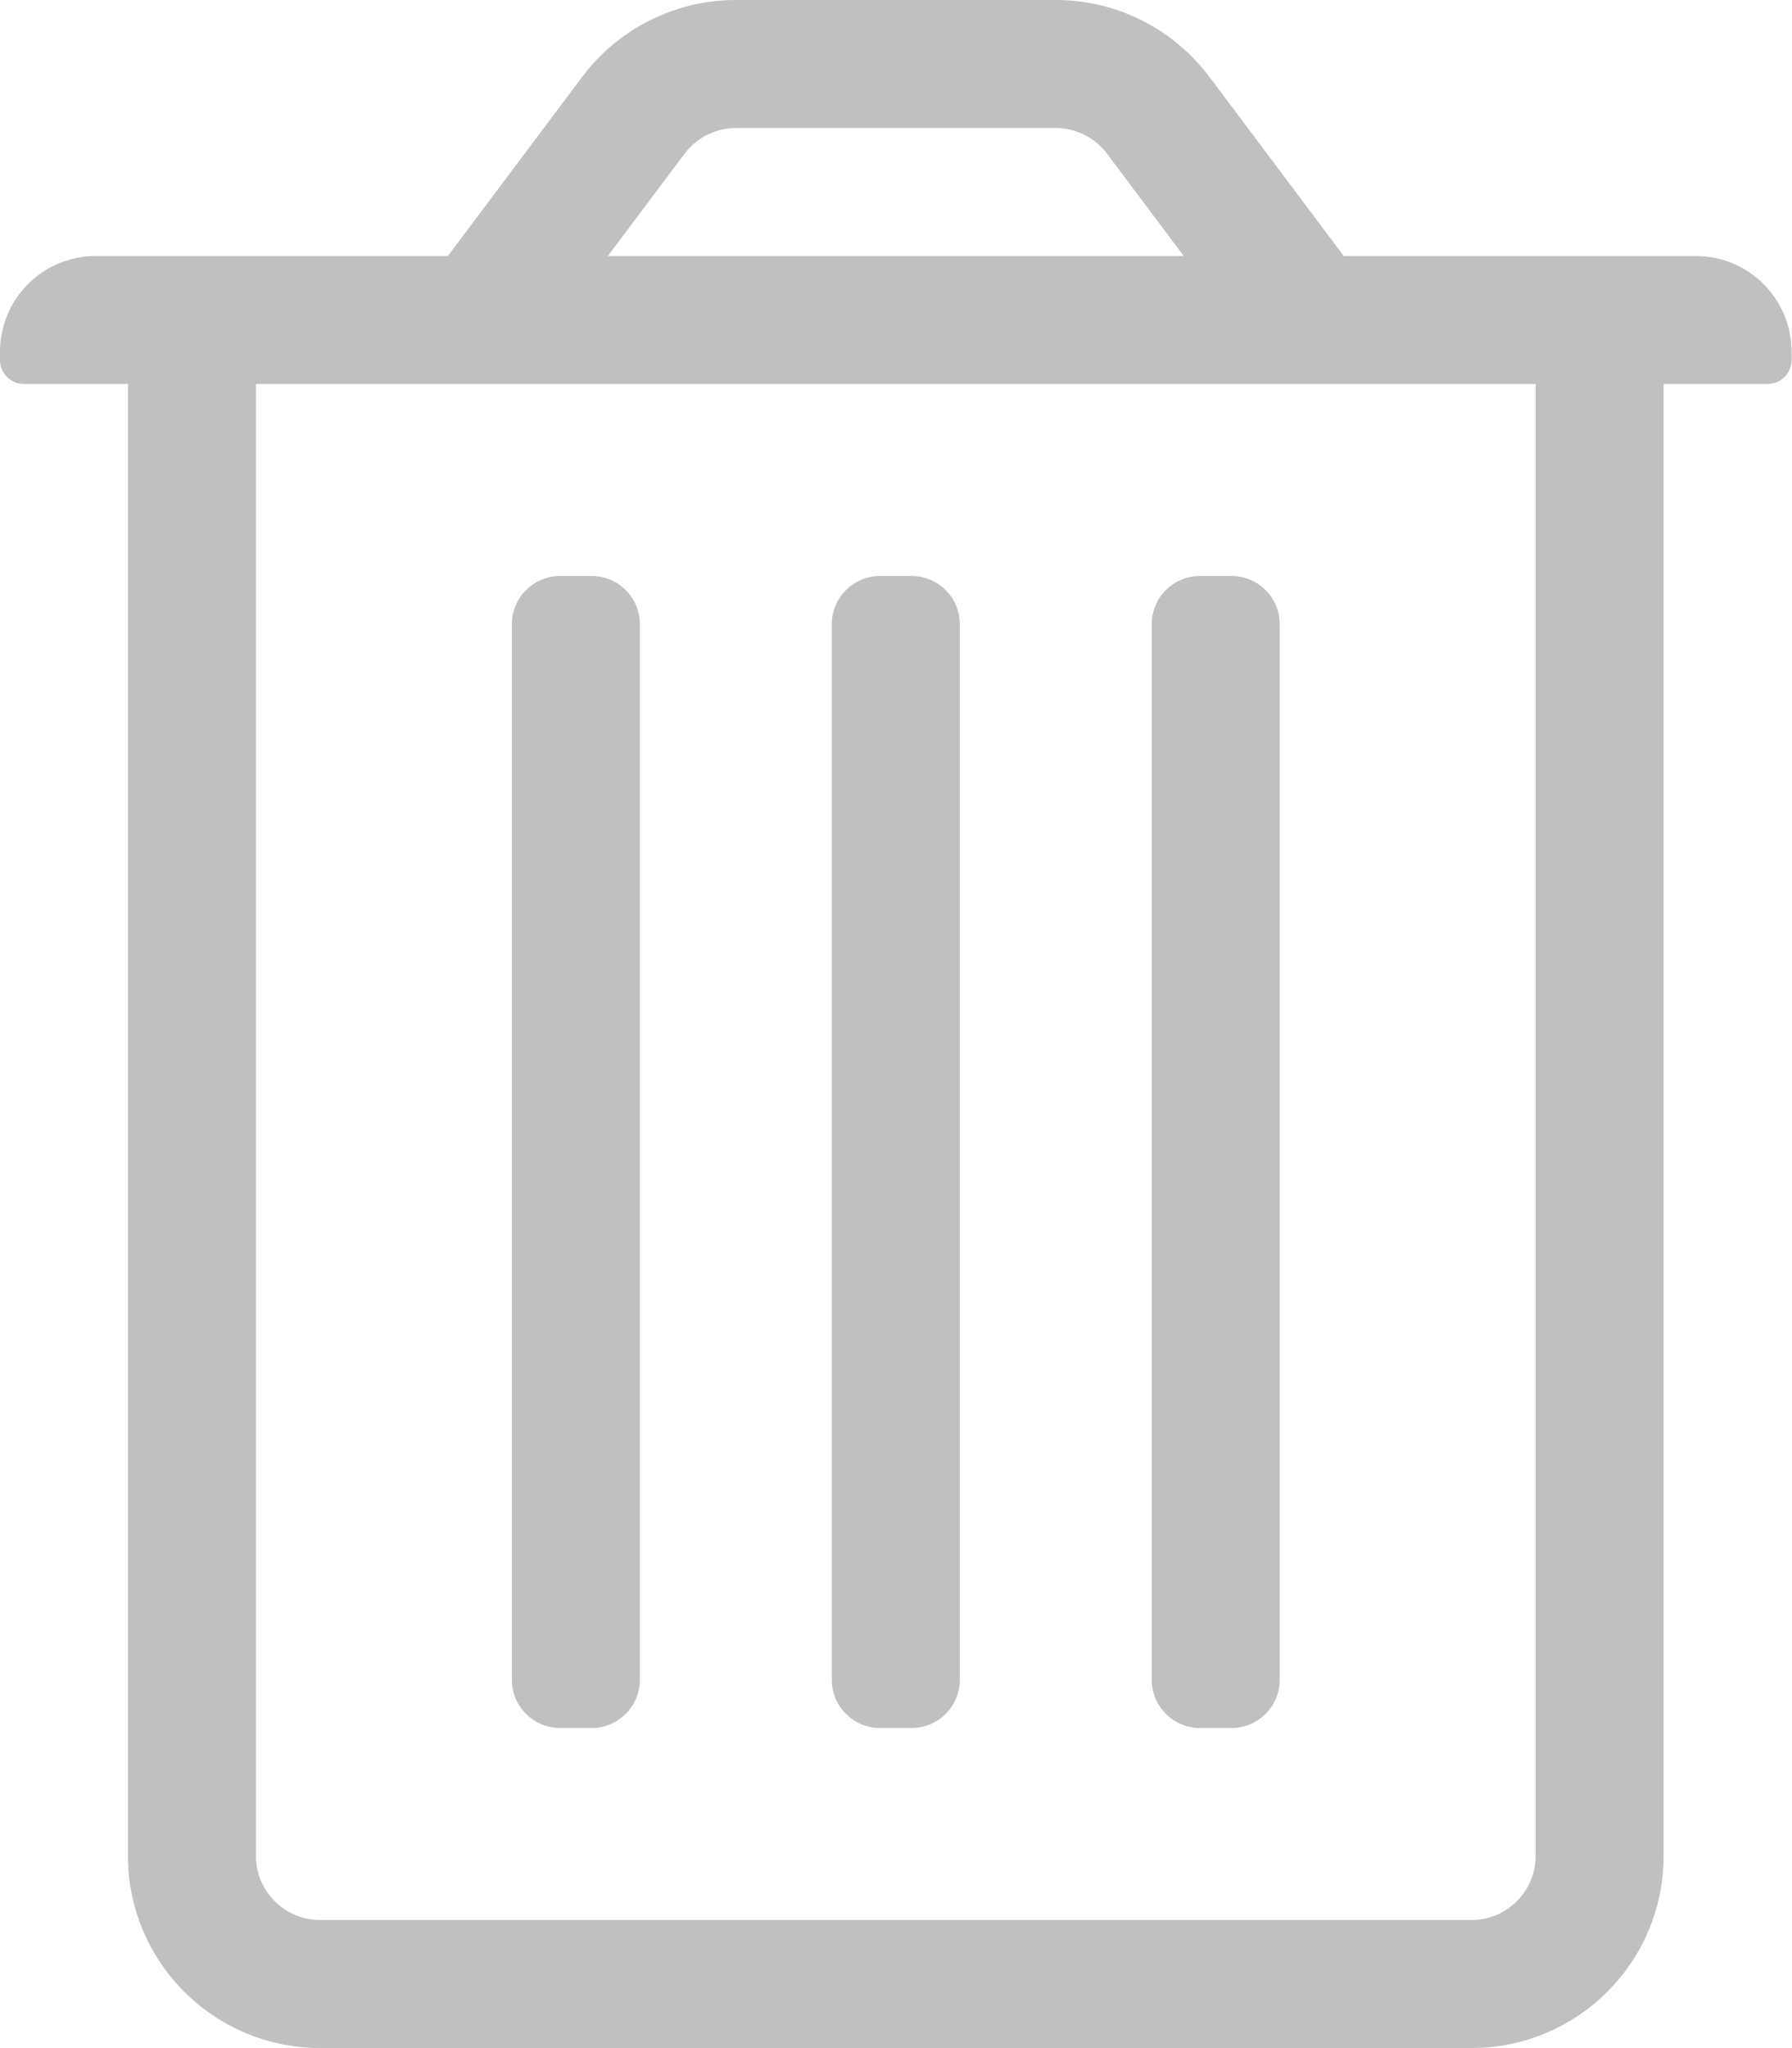
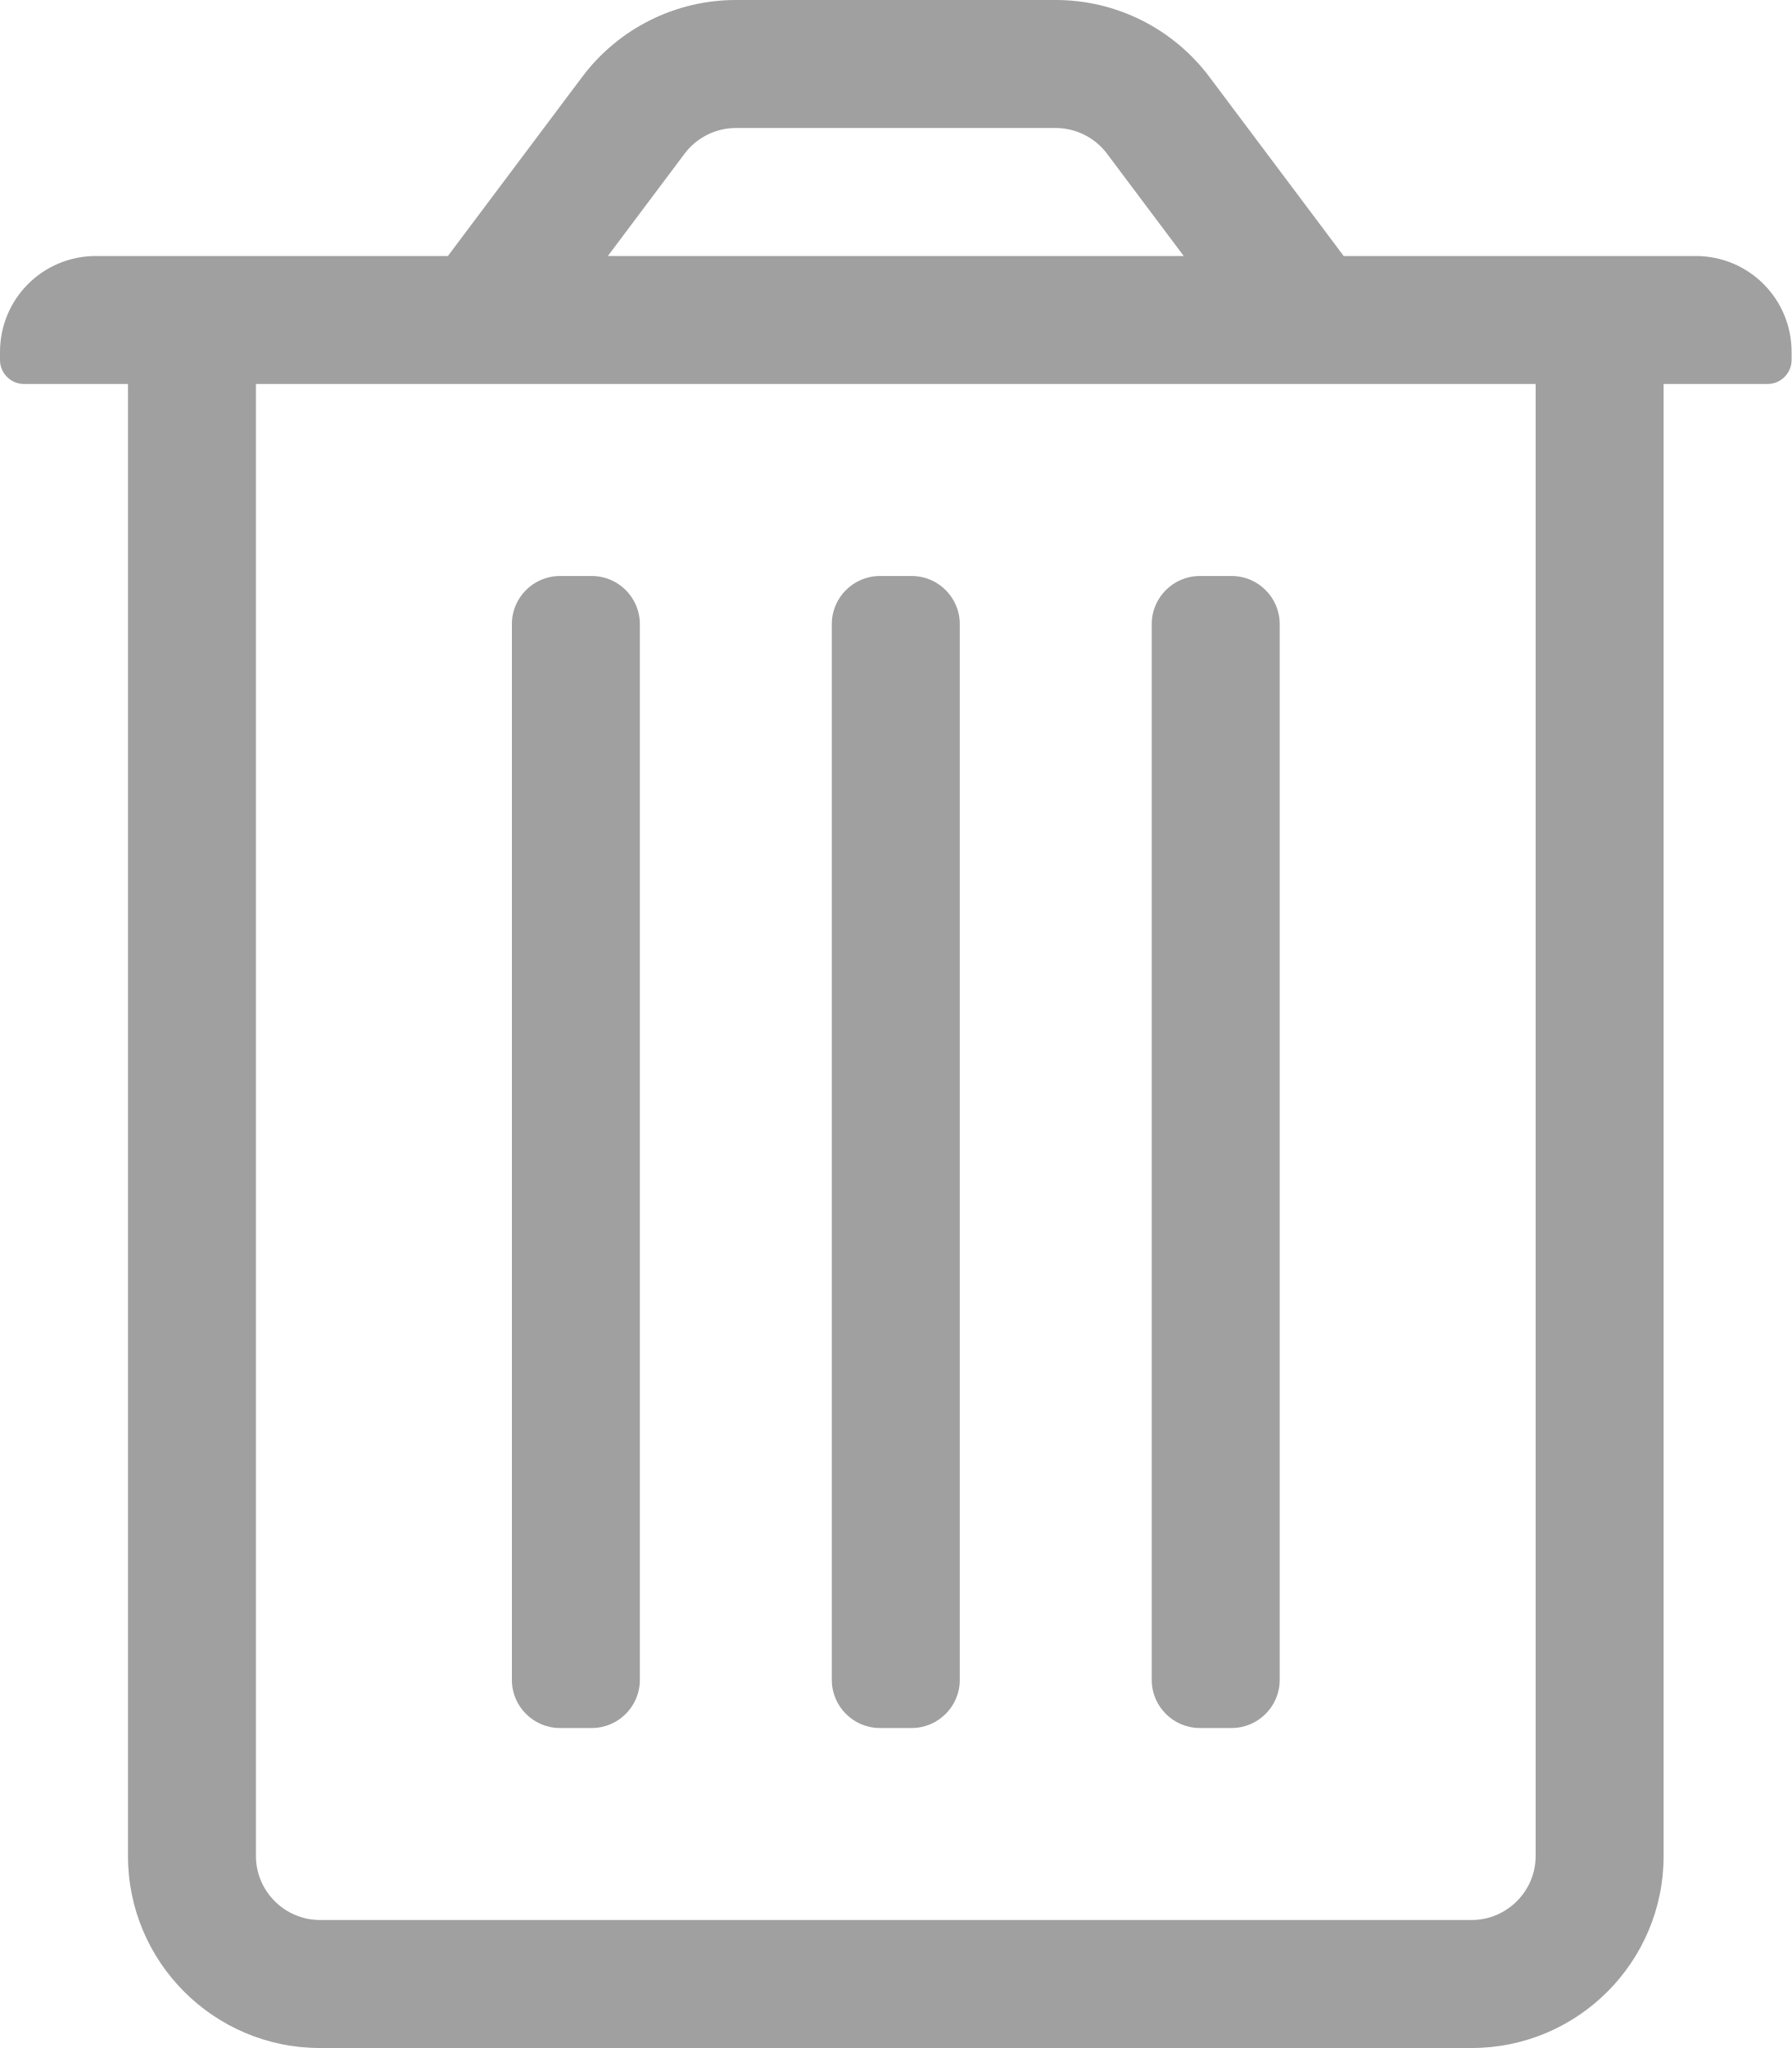
<svg xmlns="http://www.w3.org/2000/svg" aria-hidden="true" data-prefix="fal" data-icon="trash-alt" role="img" viewBox="0 0 448 512" class="svg-inline--fa fa-trash-alt fa-w-14 fa-7x">
-   <path fill="#c0c0c0" d="M336 64l-33.6-44.8C293.3 7.1 279.1 0 264 0h-80c-15.1 0-29.3 7.1-38.4 19.2L112 64H24C10.7 64 0 74.7 0 88v2c0 3.3 2.7 6 6 6h26v368c0 26.5 21.5 48 48 48h288c26.5 0 48-21.5 48-48V96h26c3.3 0 6-2.7 6-6v-2c0-13.3-10.7-24-24-24h-88zM184 32h80c5 0 9.8 2.4 12.8 6.4L296 64H152l19.2-25.6c3-4 7.8-6.4 12.8-6.4zm200 432c0 8.8-7.2 16-16 16H80c-8.8 0-16-7.2-16-16V96h320v368zm-176-44V156c0-6.6 5.4-12 12-12h8c6.6 0 12 5.4 12 12v264c0 6.6-5.4 12-12 12h-8c-6.6 0-12-5.4-12-12zm-80 0V156c0-6.6 5.4-12 12-12h8c6.6 0 12 5.4 12 12v264c0 6.6-5.4 12-12 12h-8c-6.6 0-12-5.4-12-12zm160 0V156c0-6.6 5.4-12 12-12h8c6.6 0 12 5.4 12 12v264c0 6.6-5.4 12-12 12h-8c-6.6 0-12-5.4-12-12z" class="" />
+   <path fill="#A0A0A0" d="M336 64l-33.6-44.8C293.3 7.1 279.1 0 264 0h-80c-15.1 0-29.3 7.1-38.4 19.2L112 64H24C10.7 64 0 74.7 0 88v2c0 3.3 2.7 6 6 6h26v368c0 26.5 21.5 48 48 48h288c26.5 0 48-21.5 48-48V96h26c3.3 0 6-2.7 6-6v-2c0-13.3-10.7-24-24-24h-88zM184 32h80c5 0 9.8 2.4 12.8 6.4L296 64H152l19.2-25.6c3-4 7.8-6.4 12.8-6.4zm200 432c0 8.8-7.2 16-16 16H80c-8.8 0-16-7.2-16-16V96h320v368zm-176-44V156c0-6.6 5.4-12 12-12h8c6.6 0 12 5.4 12 12v264c0 6.6-5.4 12-12 12h-8c-6.6 0-12-5.4-12-12zm-80 0V156c0-6.6 5.4-12 12-12h8c6.6 0 12 5.4 12 12v264c0 6.6-5.4 12-12 12h-8c-6.6 0-12-5.4-12-12zm160 0V156c0-6.6 5.4-12 12-12h8c6.6 0 12 5.4 12 12v264c0 6.6-5.4 12-12 12h-8c-6.6 0-12-5.4-12-12z" class="" />
</svg>
